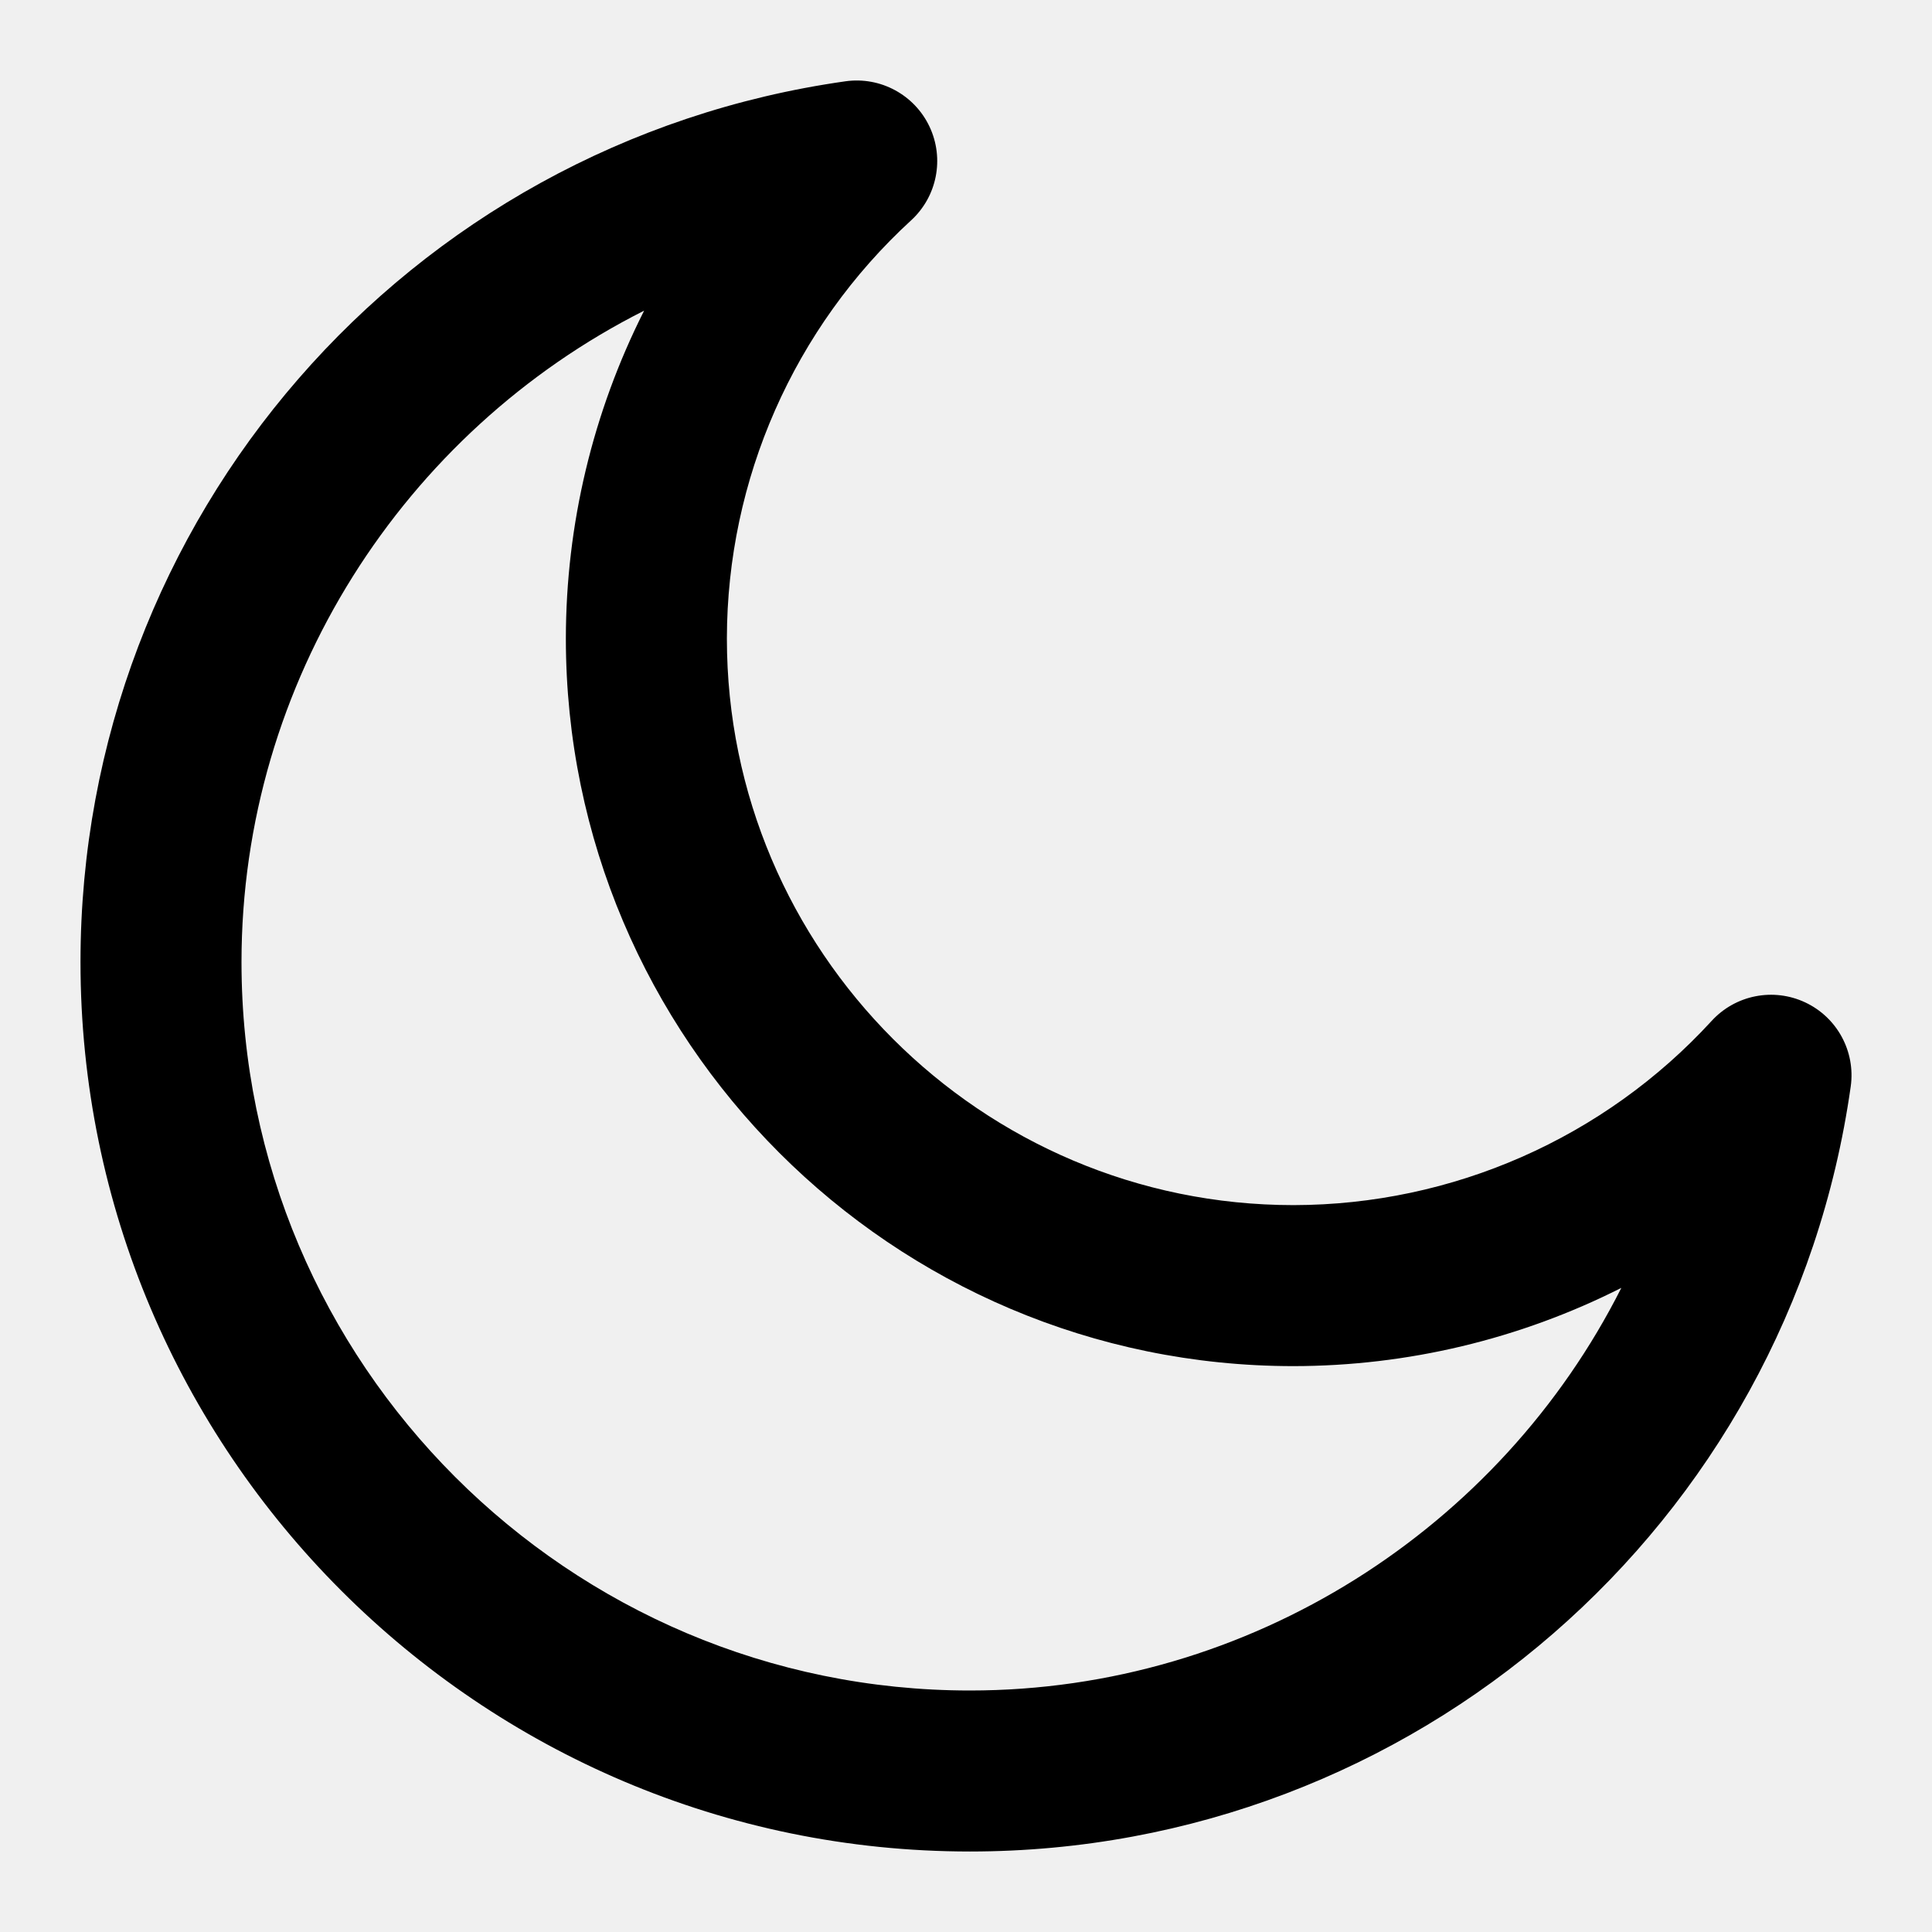
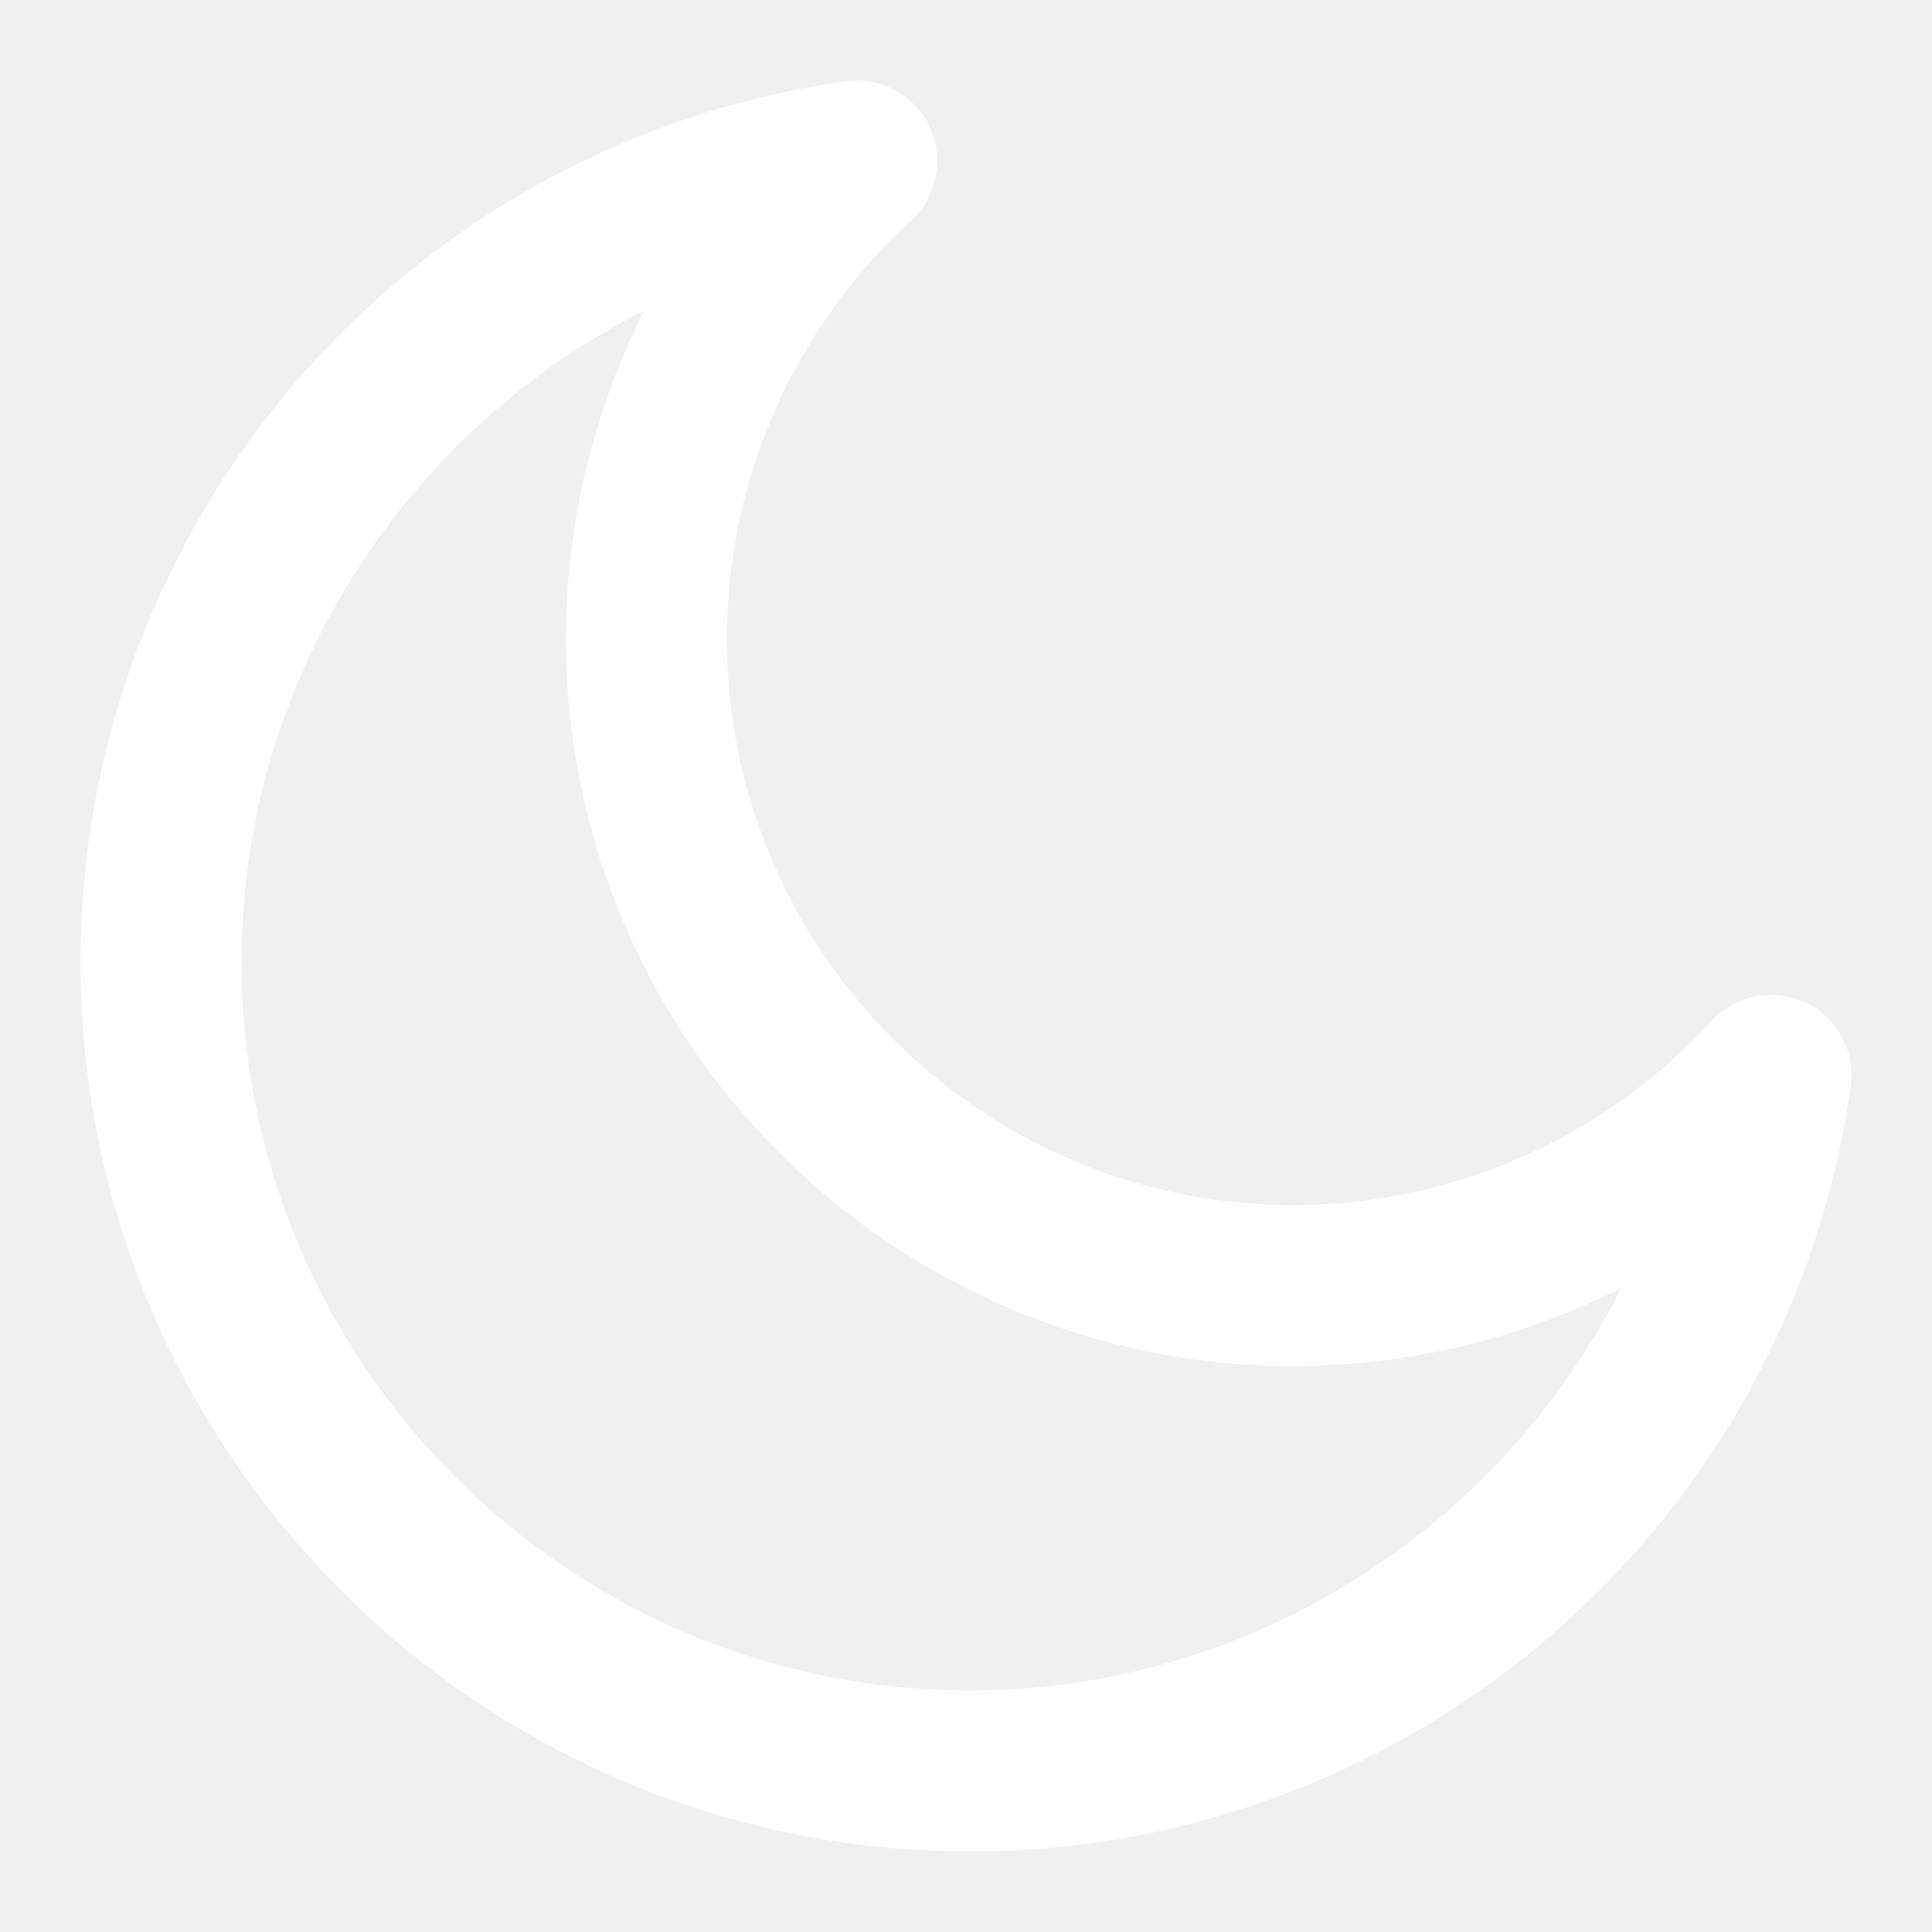
- <svg xmlns="http://www.w3.org/2000/svg" id="Layer_1" data-name="Layer 1" viewBox="0 0 512 512">
+ <svg xmlns="http://www.w3.org/2000/svg" id="Layer_1" fill="white" data-name="Layer 1" viewBox="0 0 512 512">
  <path d="M257.05,490.667c-129.975,0-235.717-105.742-235.717-235.717A235.752,235.752,0,0,1,224.083,21.54,21.333,21.333,0,0,1,241.447,58.4,150.577,150.577,0,0,0,192.63,169.2C192.63,252,260,319.37,342.8,319.37A150.577,150.577,0,0,0,453.6,270.553a21.333,21.333,0,0,1,36.862,17.364,235.752,235.752,0,0,1-233.41,202.75ZM170.7,82.33C107.089,114.377,64,180.578,64,254.95,64,361.4,150.6,448,257.05,448c74.372,0,140.573-43.089,172.62-106.7A192.964,192.964,0,0,1,342.8,362.036c-106.332,0-192.841-86.508-192.841-192.841A192.964,192.964,0,0,1,170.7,82.33Z" />
</svg>
